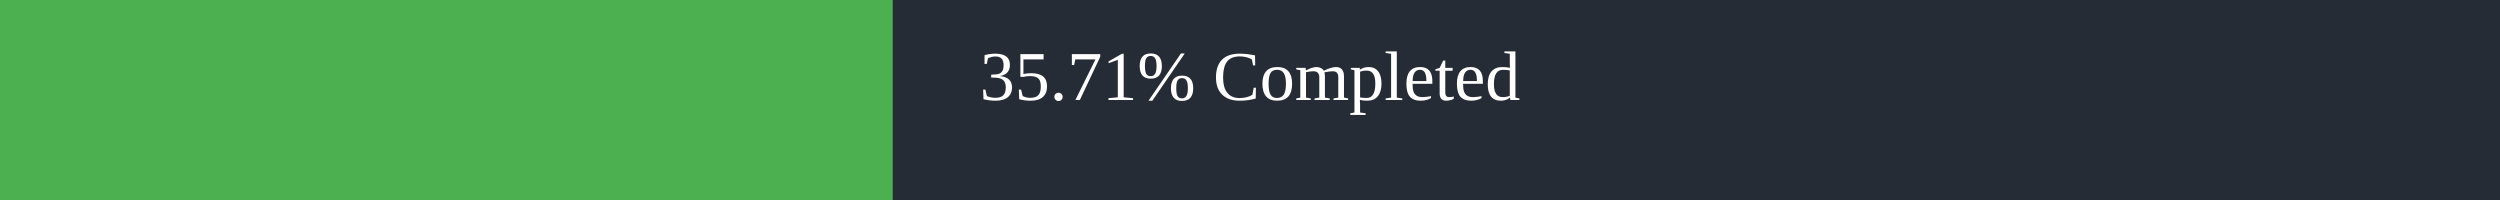
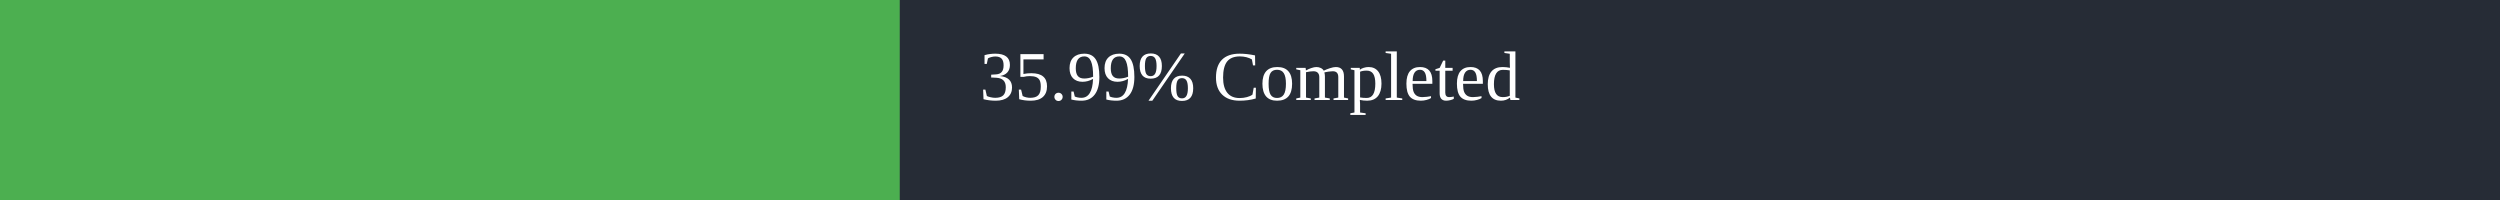
<svg xmlns="http://www.w3.org/2000/svg" width="500" height="40">
  <rect x="0" y="0" width="500" height="40" fill="#262C36" />
-   <rect x="0" y="0" width="178.55" height="40" fill="#4caf50" />
+   <rect x="0" y="0" width="179.95" height="40" fill="#4caf50" />
  <text x="250" y="20" text-anchor="middle" alignment-baseline="middle" font-size="14" fill="white">
-         35.71% Completed
+         35.99% Completed
      </text>
</svg>
